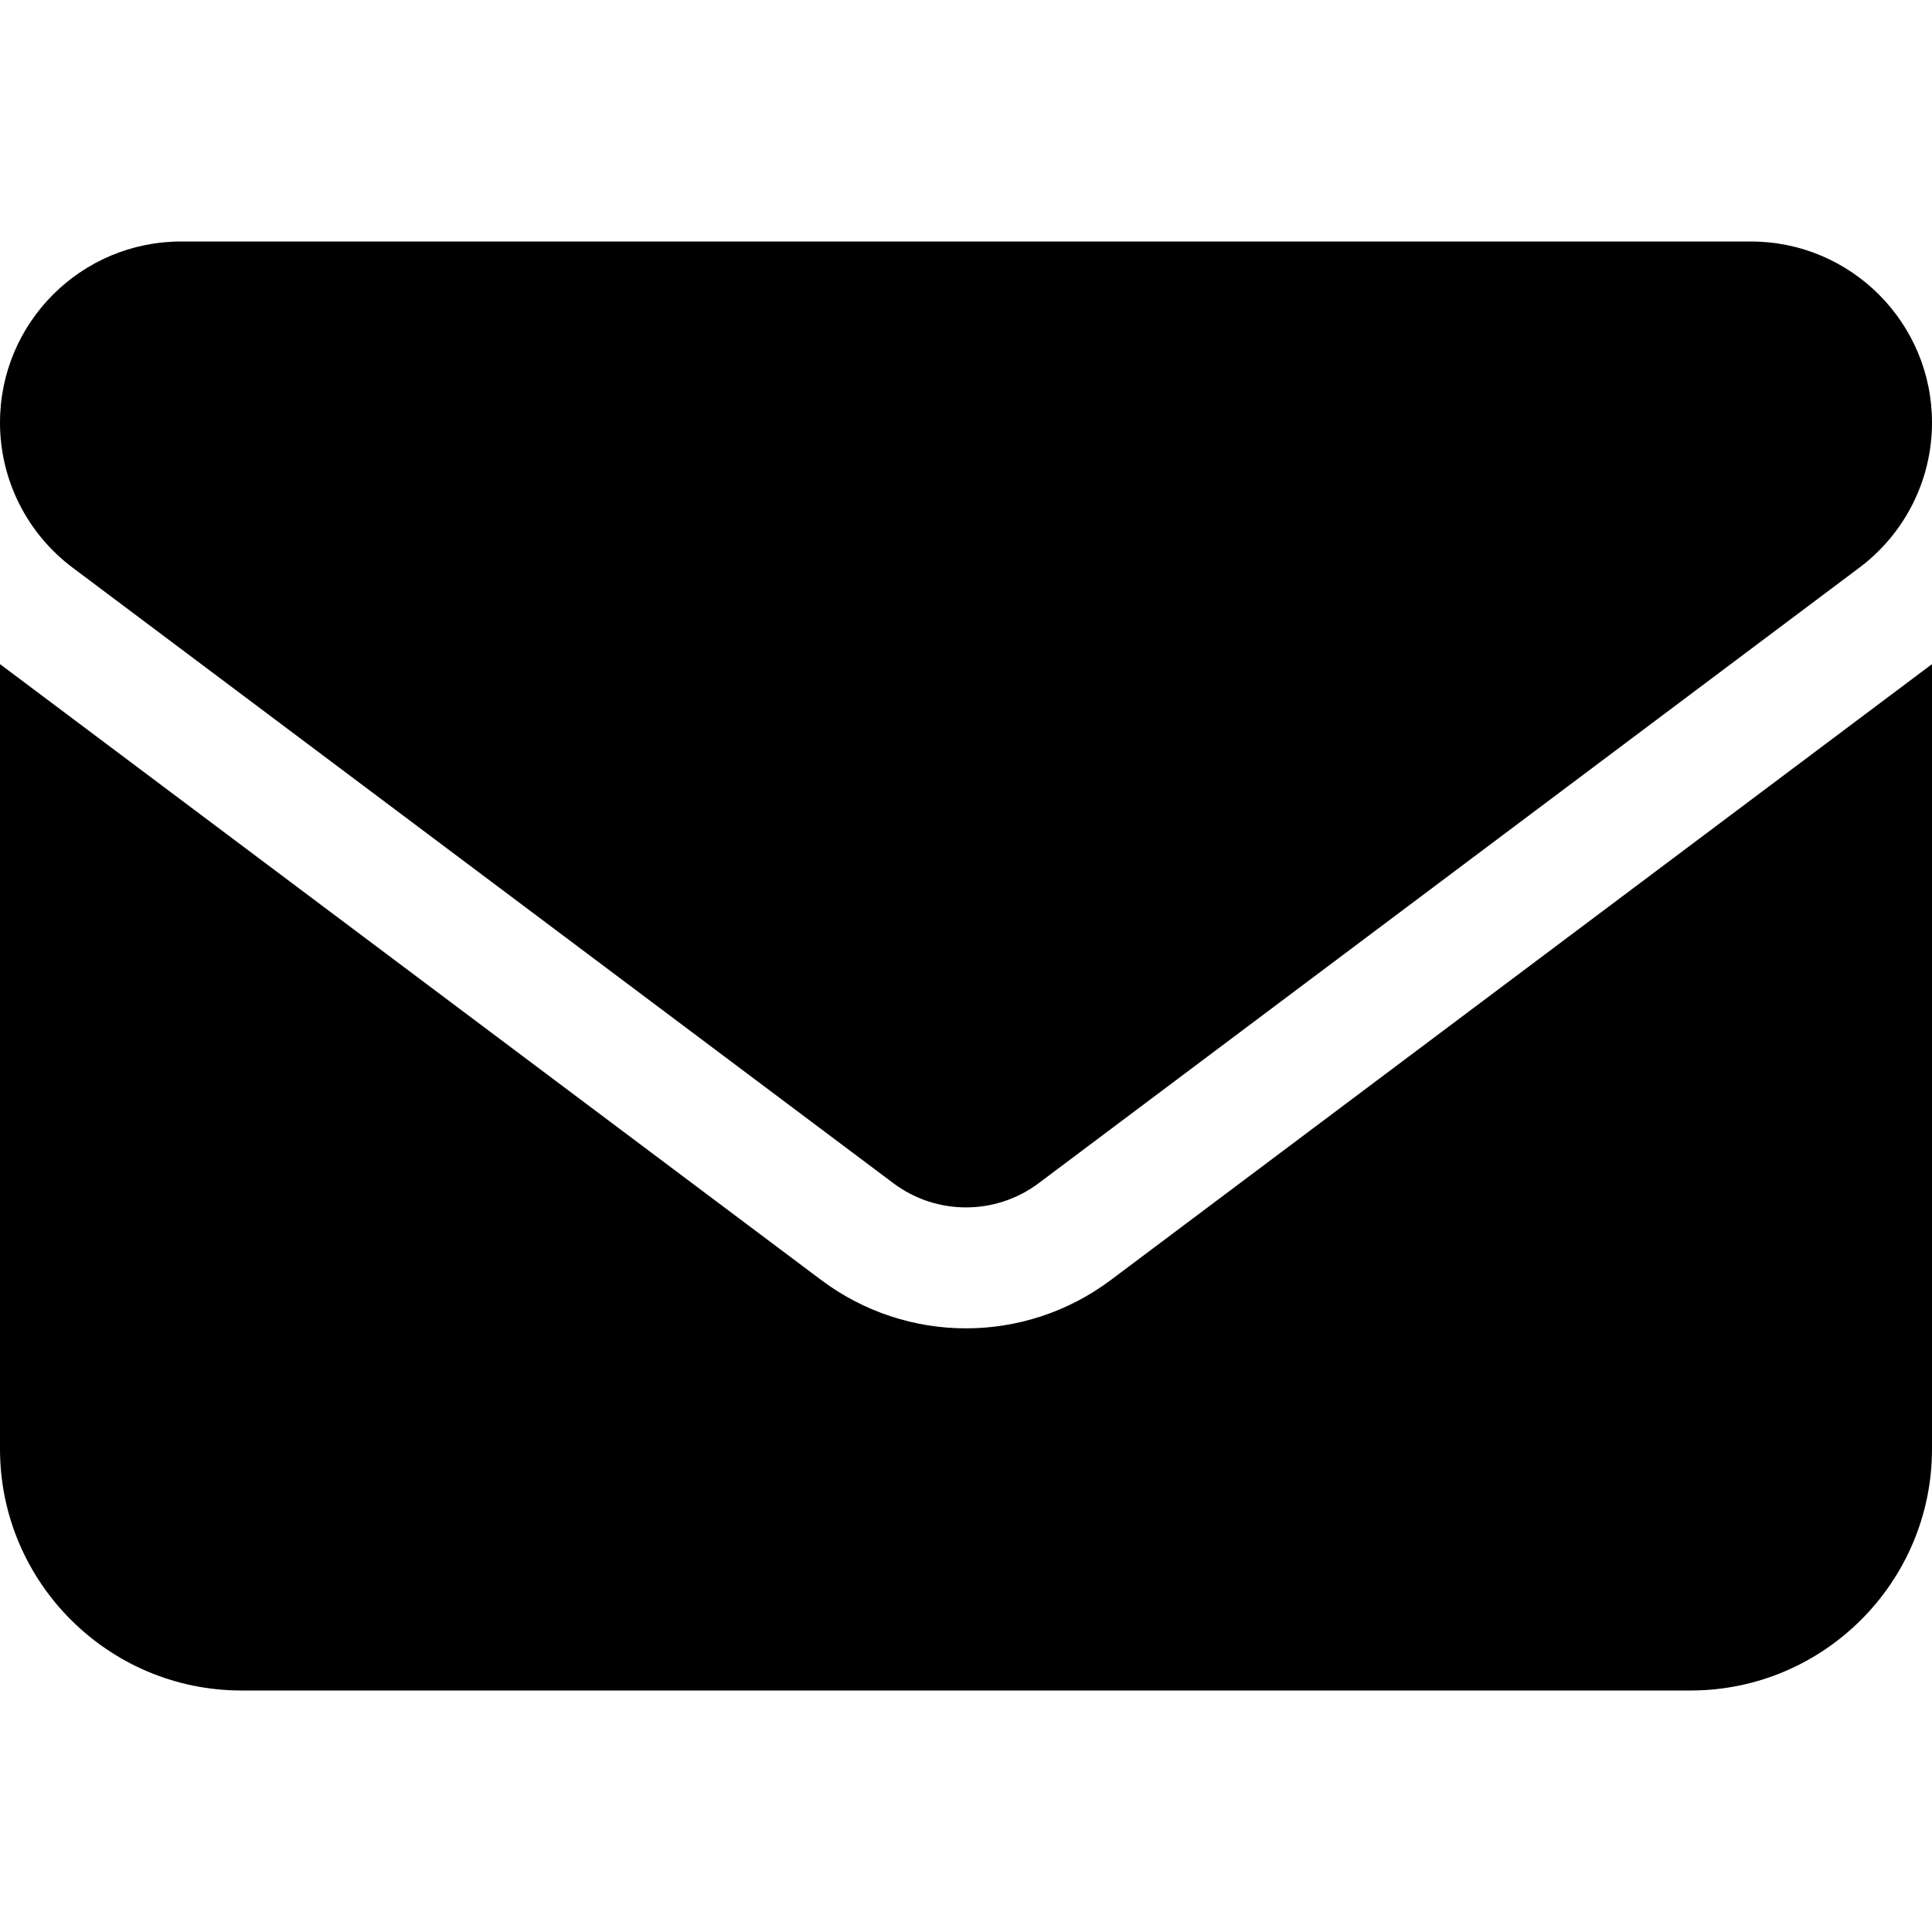
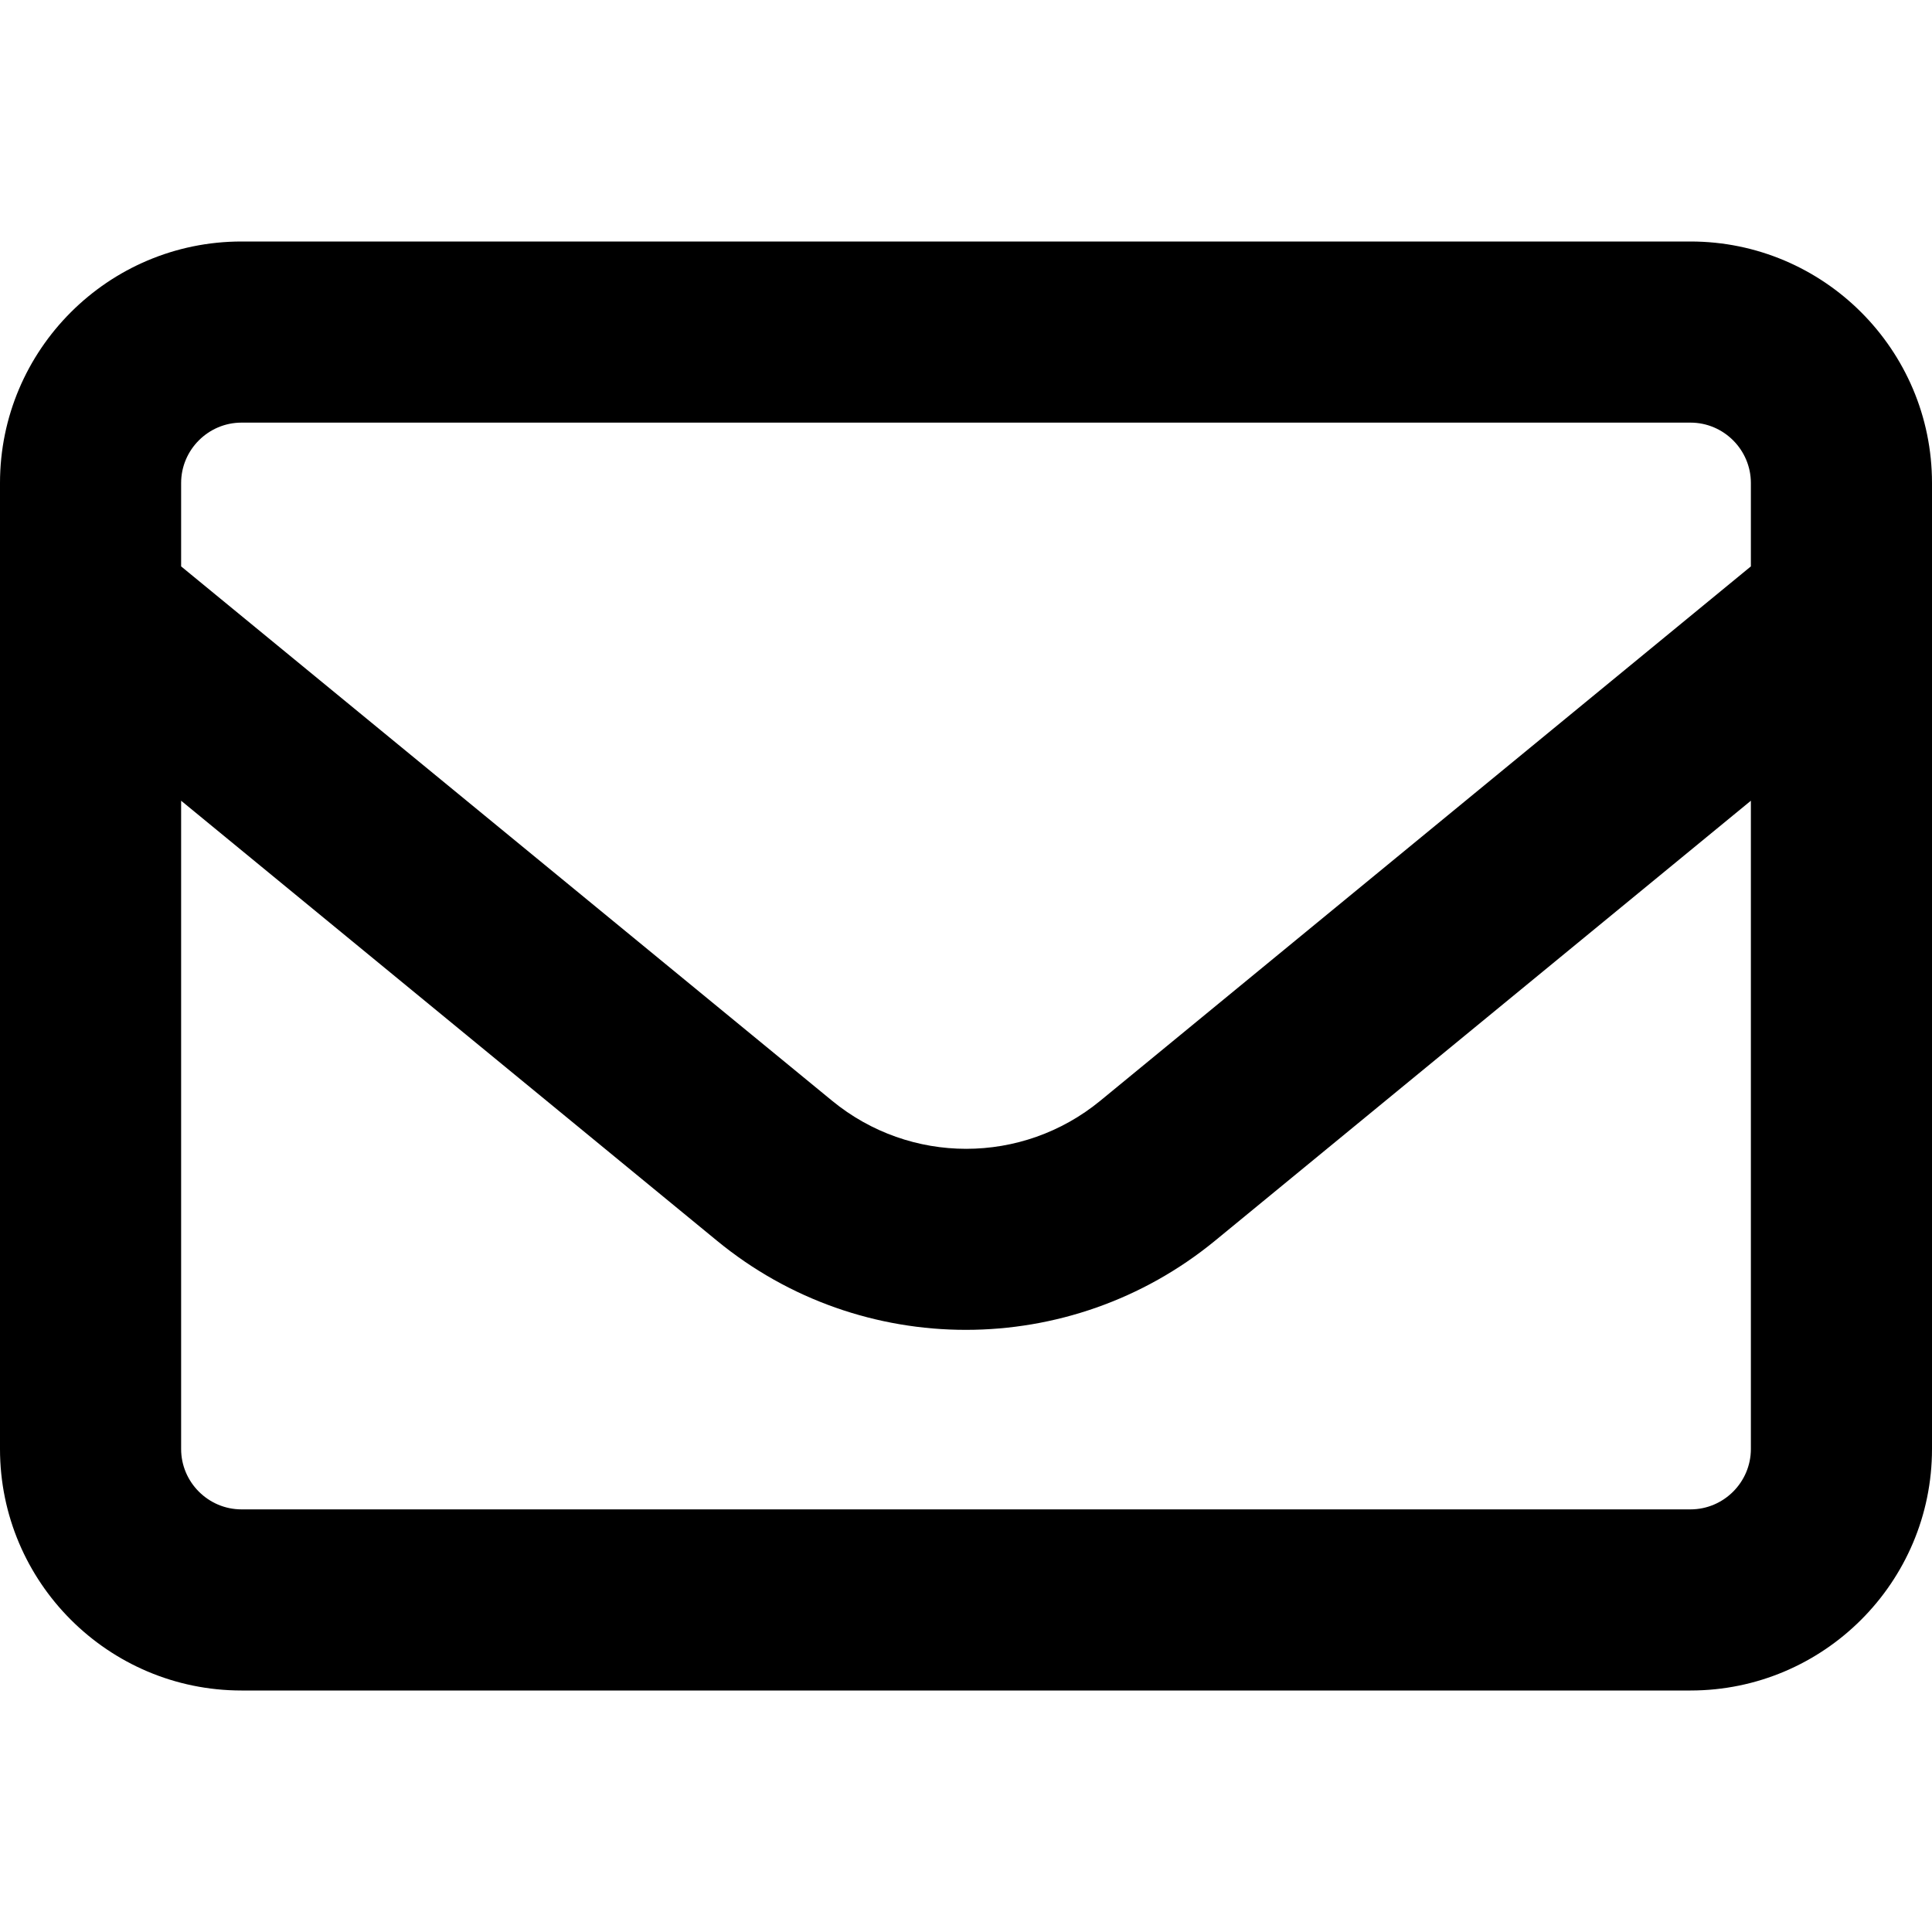
<svg xmlns="http://www.w3.org/2000/svg" viewBox="0 0 512 512">
-   <path d="M48 64C21.5 64 0 85.5 0 112c0 15.1 7.1 29.3 19.2 38.4L236.8 313.6c11.4 8.5 27 8.5 38.4 0L492.8 150.4c12.1-9.1 19.2-23.3 19.2-38.4c0-26.5-21.5-48-48-48H48zM0 176V384c0 35.3 28.7 64 64 64H448c35.3 0 64-28.7 64-64V176L294.4 339.2c-22.8 17.1-54 17.1-76.8 0L0 176z" />
+   <path d="M64 112c-8.8 0-16 7.2-16 16v22.1L220.5 291.7c20.7 17 50.4 17 71.1 0L464 150.1V128c0-8.8-7.2-16-16-16H64zM48 212.2V384c0 8.8 7.2 16 16 16H448c8.8 0 16-7.2 16-16V212.2L322 328.8c-38.4 31.5-93.7 31.5-132 0L48 212.2zM0 128C0 92.7 28.7 64 64 64H448c35.3 0 64 28.7 64 64V384c0 35.3-28.7 64-64 64H64c-35.3 0-64-28.7-64-64V128z" />
</svg>
